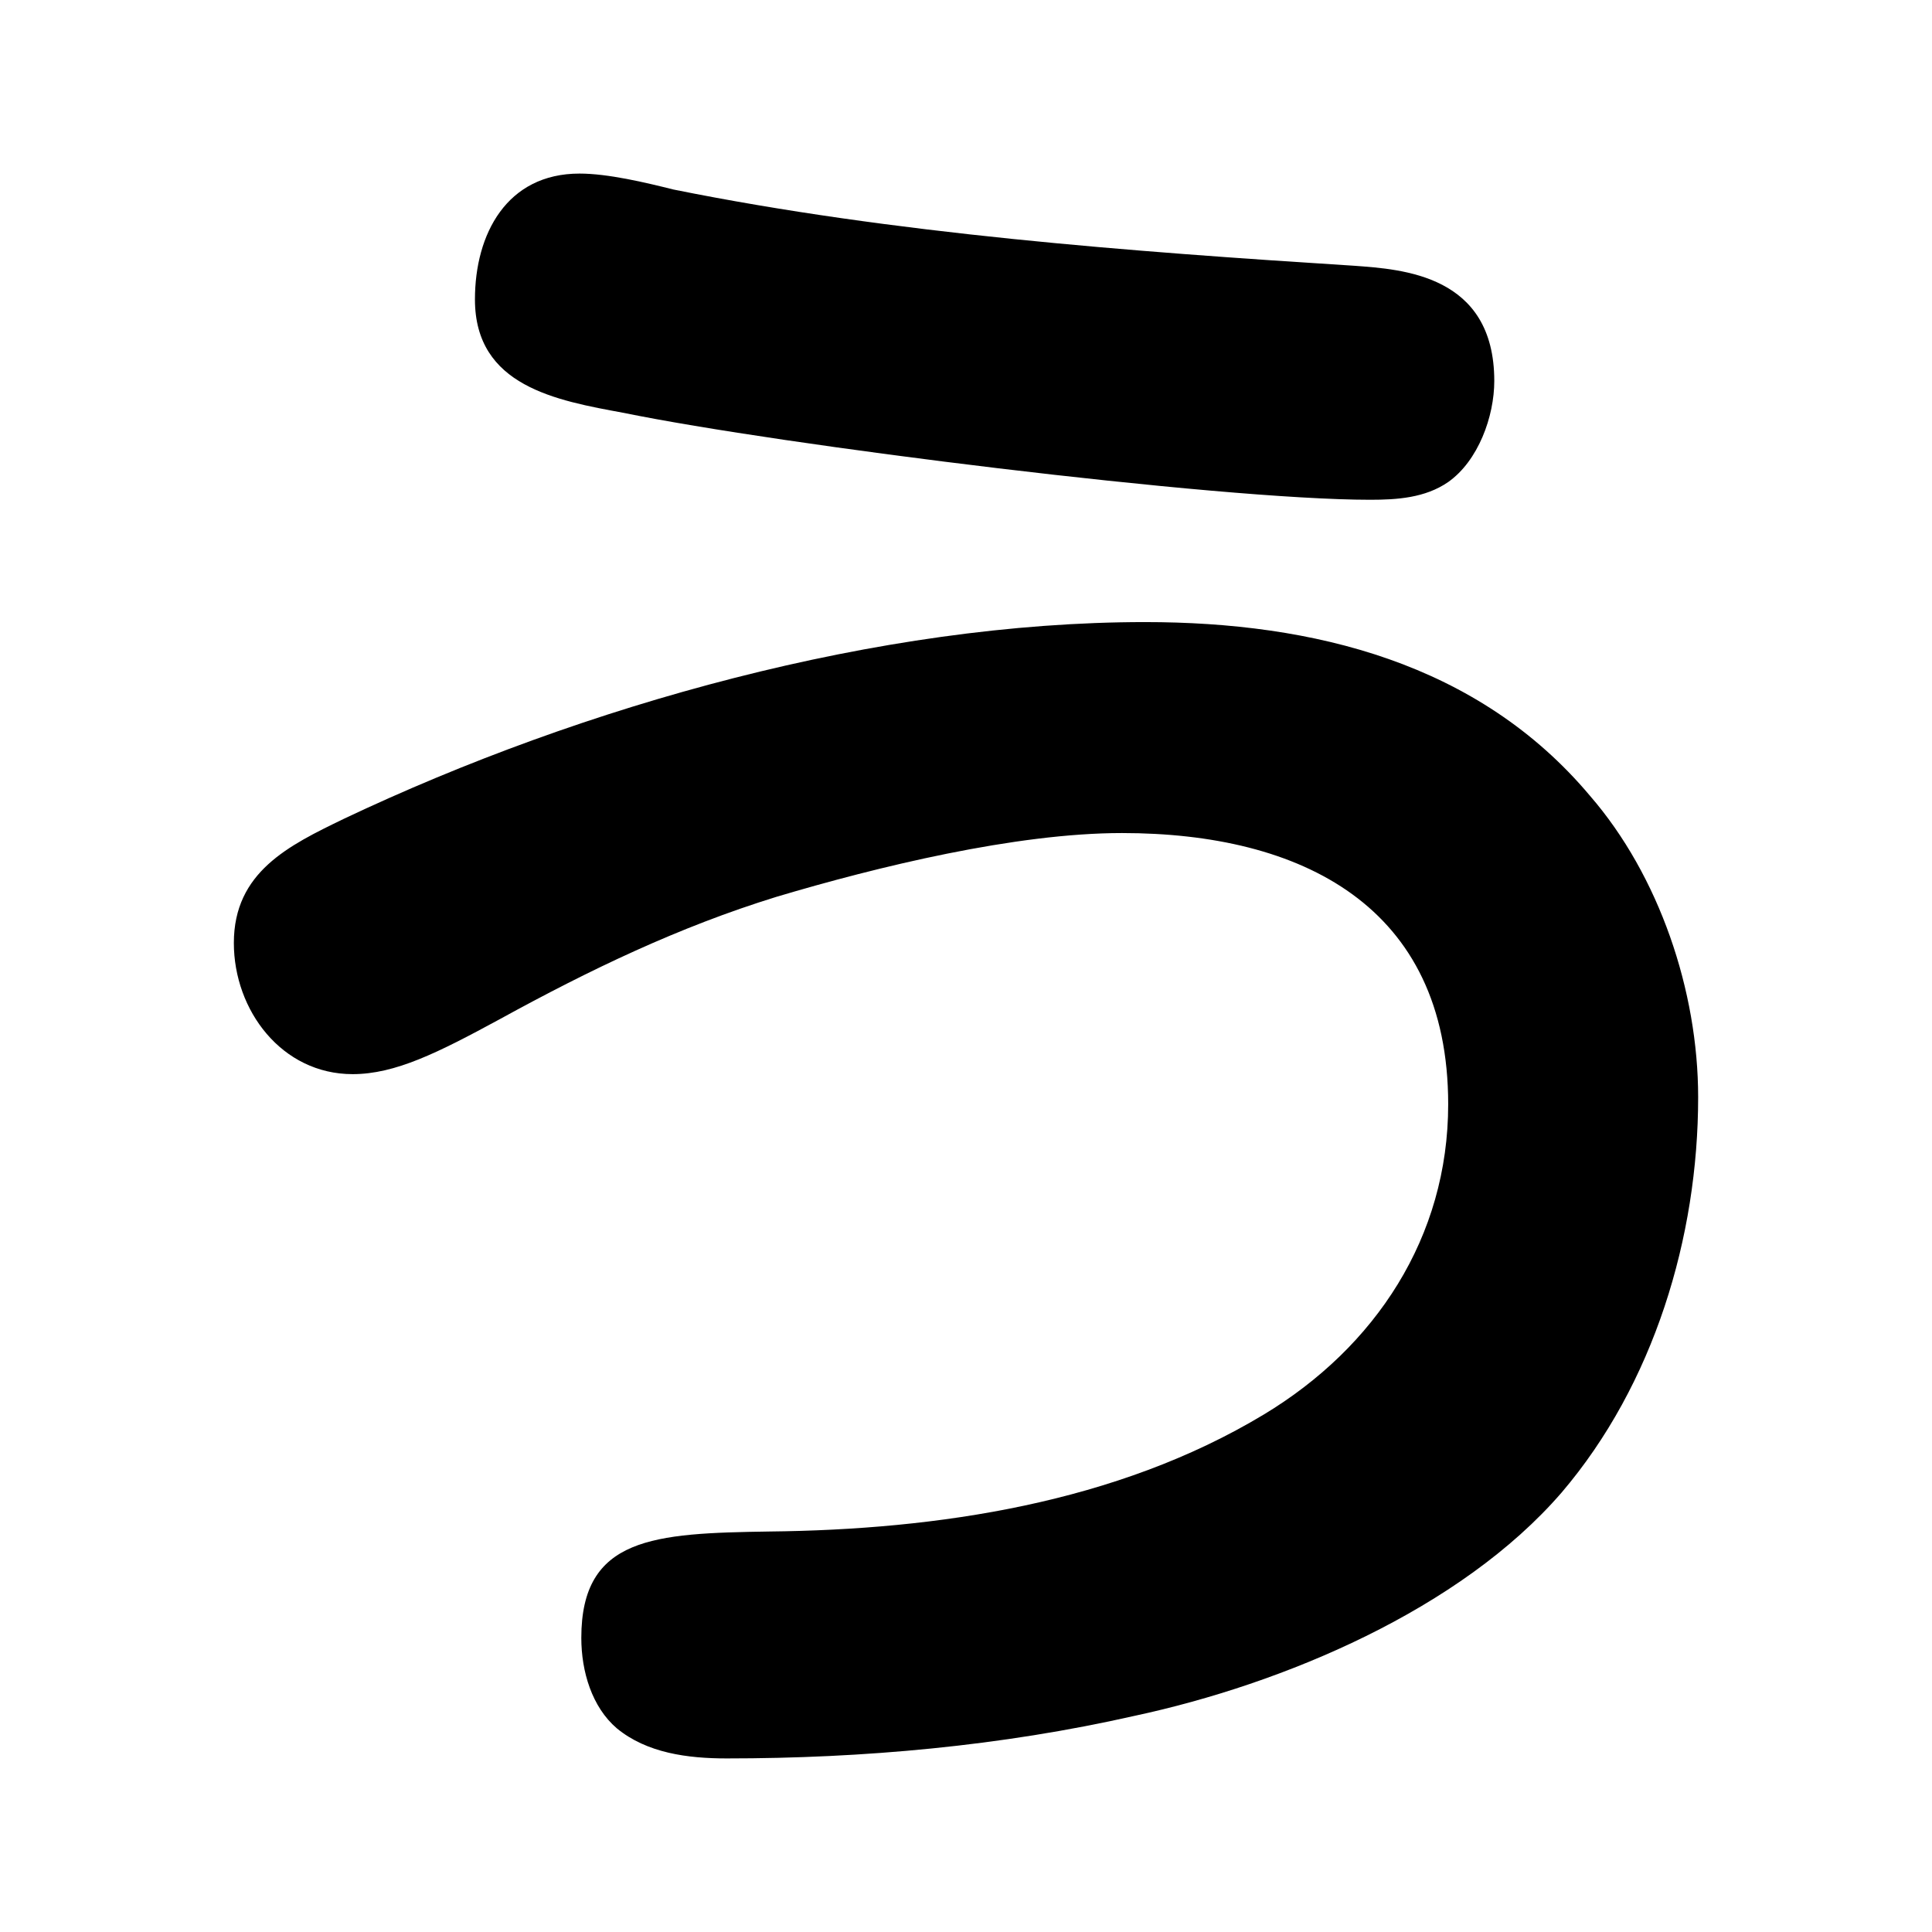
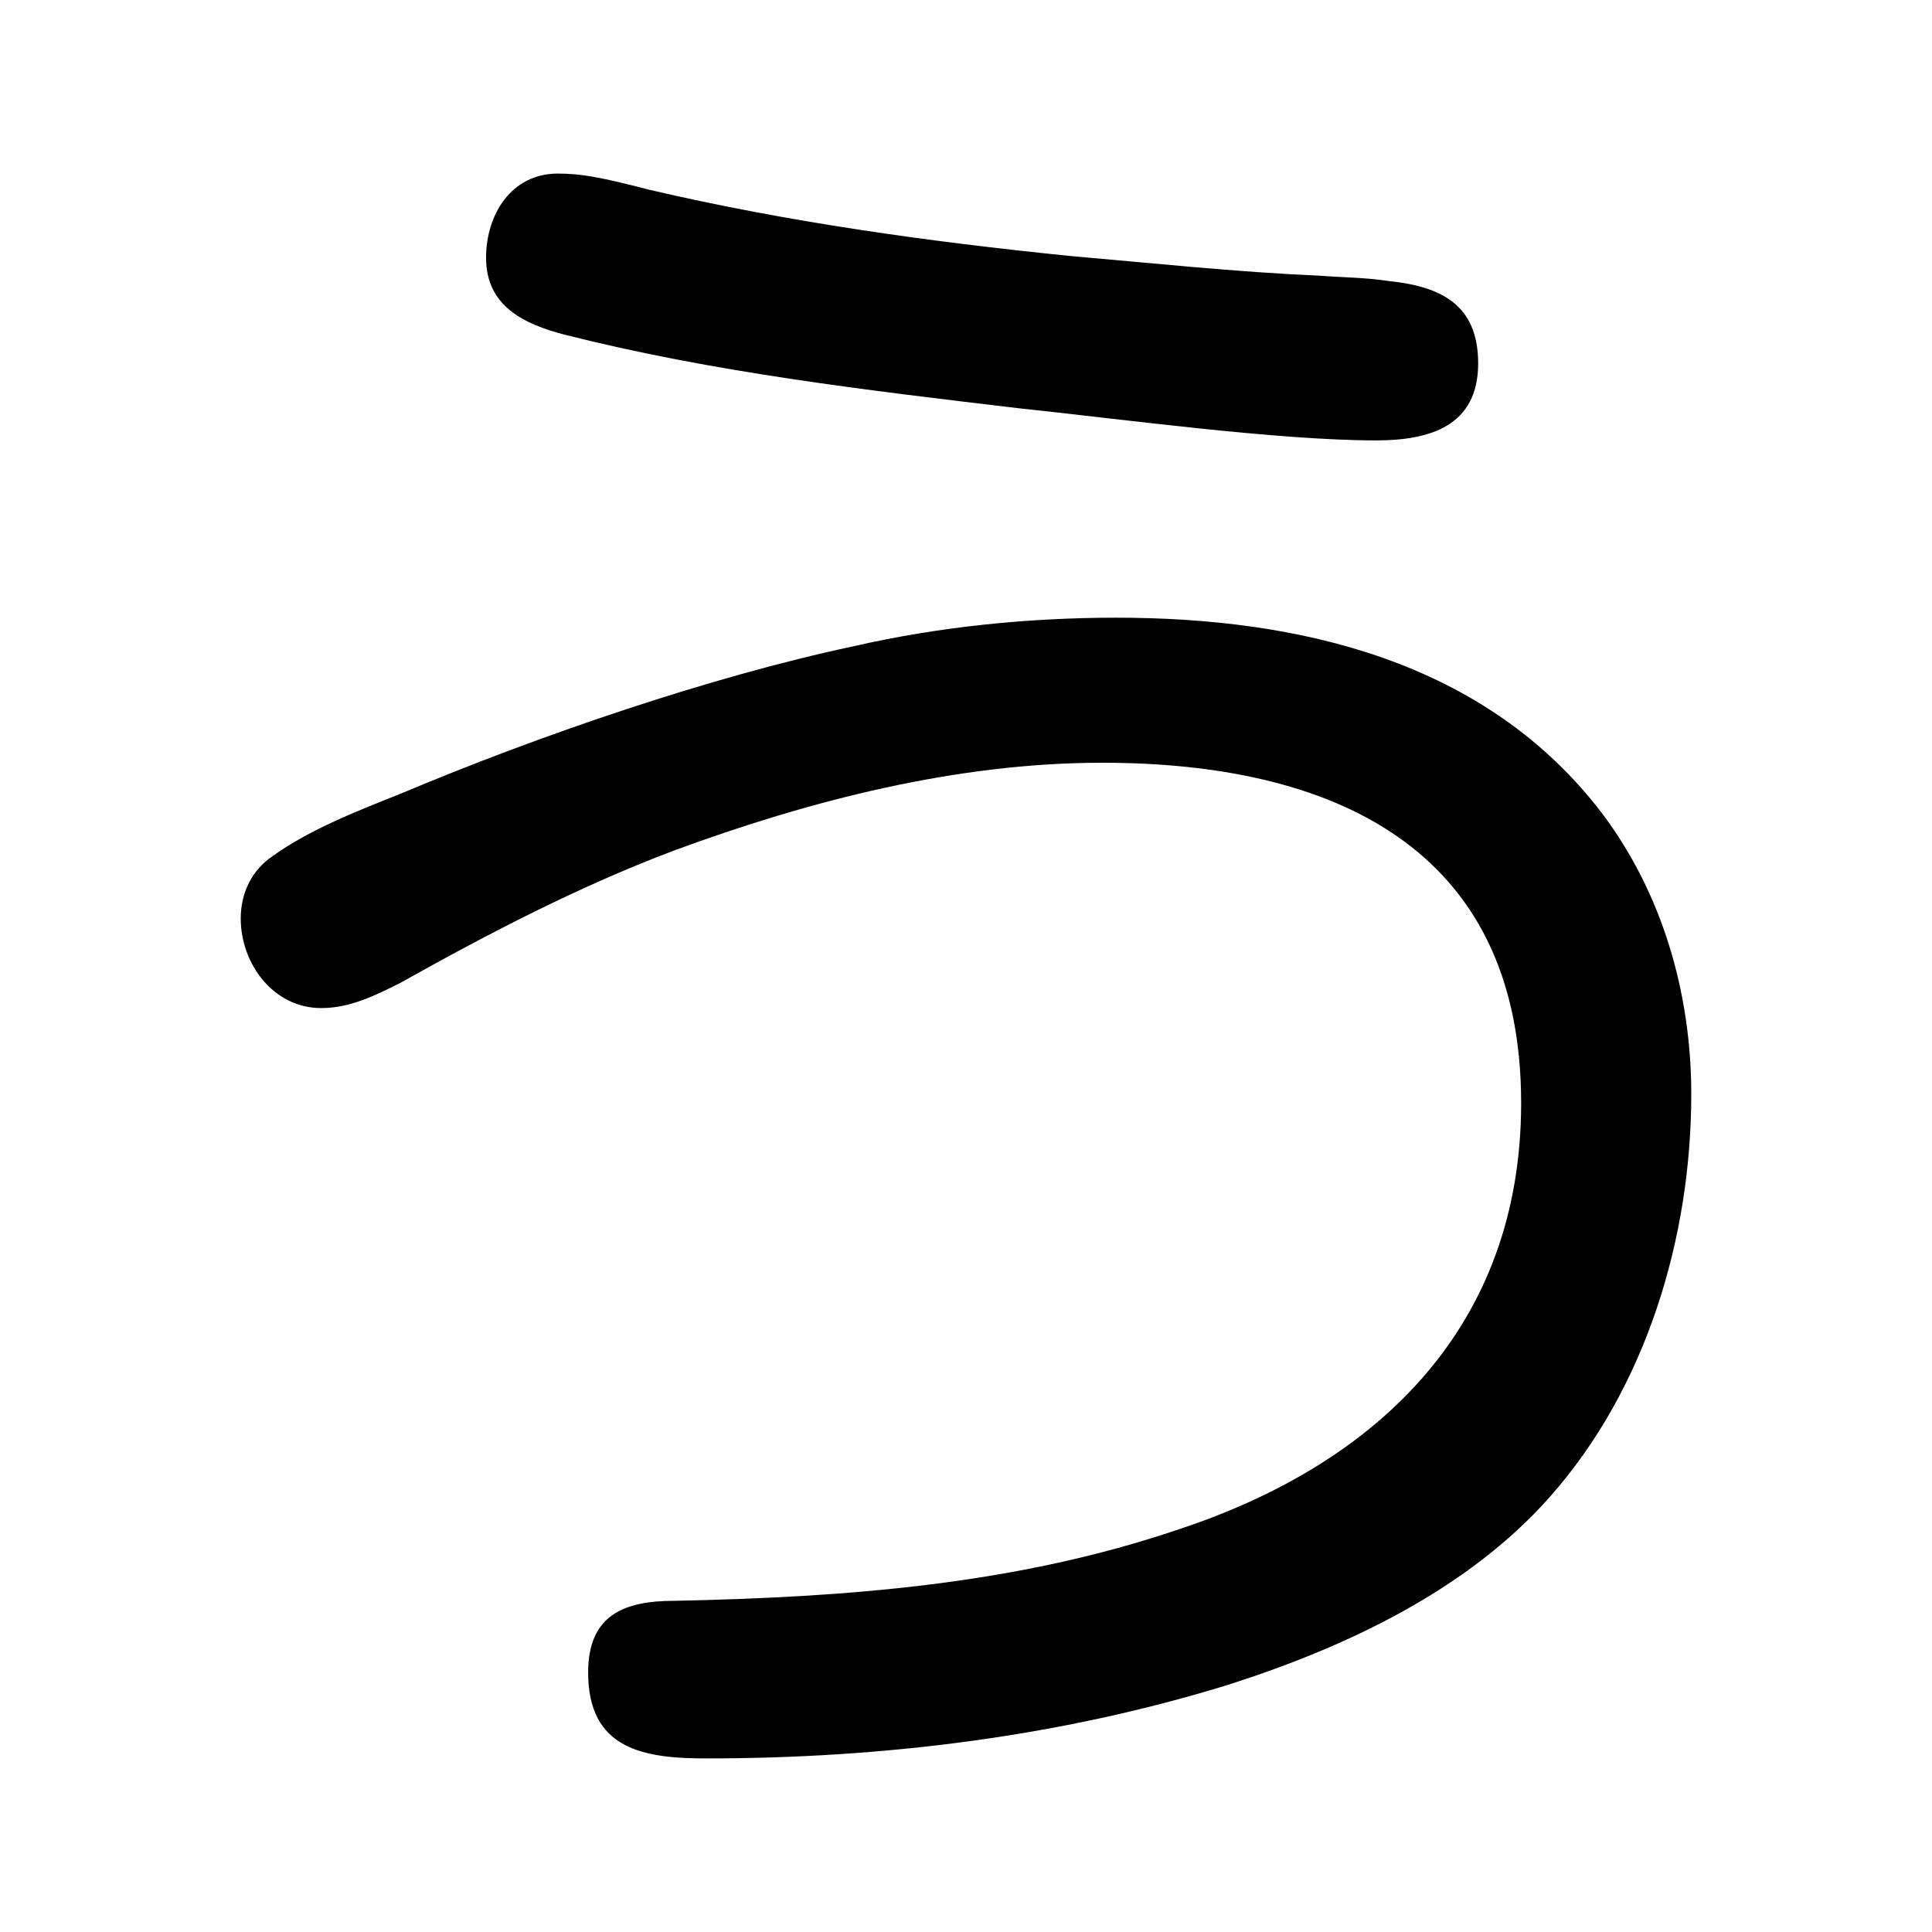
<svg xmlns="http://www.w3.org/2000/svg" id="_レイヤー_1" data-name="レイヤー_1" version="1.1" viewBox="0 0 1024 1024">
-   <path d="M827.704,791.061c-53.557,62.013-147.517,101.476-226.442,118.39-70.47,15.972-143.759,22.55-216.108,22.55-20.671,0-42.282-2.819-58.255-15.974-13.154-11.275-18.792-30.067-18.792-47.919,0-53.557,38.524-55.436,99.597-56.376,89.262-.94,184.161-15.034,262.148-62.013,59.194-35.706,97.718-93.96,97.718-164.43,0-105.235-77.987-143.758-172.885-143.758-56.376,0-129.665,17.852-183.221,33.826-51.678,15.974-98.658,38.523-146.577,64.832-32.886,17.852-55.436,29.128-77.987,29.128-37.584,0-62.953-33.826-62.953-69.53,0-37.584,29.128-51.678,58.255-65.772,126.846-60.134,283.758-104.296,424.698-104.296,89.261,0,176.644,21.611,235.838,92.081,36.645,42.282,57.316,103.355,57.316,159.732,0,74.228-23.49,152.214-72.349,209.53ZM307.168,92c15.034,0,34.765,4.698,49.799,8.456,116.51,23.49,242.416,32.886,360.805,40.403,25.369,1.879,74.228,4.698,74.228,61.074,0,18.792-8.456,42.282-24.43,53.557-12.215,8.456-27.248,9.396-41.342,9.396-80.805,0-312.886-29.128-395.571-46.041-35.705-6.577-78.926-14.094-78.926-60.134,0-34.765,16.913-66.711,55.436-66.711Z" />
+   <path d="M848.949,430.848c32.271,42.711,47.457,95.864,47.457,149.017,0,75.931-23.729,155.66-74.983,213.558-43.661,49.356-108.204,79.729-170.848,99.661-89.22,27.525-183.186,38.916-276.203,38.916-33.22,0-62.644-4.746-62.644-45.559,0-30.373,18.983-37.967,45.559-37.967,91.119-1.898,181.288-8.542,267.66-37.966,106.306-35.119,181.289-108.204,181.289-225.899,0-136.678-101.56-180.339-222.102-180.339-76.882,0-154.712,19.933-226.847,46.509-50.305,18.983-97.762,43.661-145.22,70.237-13.288,6.644-26.577,13.287-41.763,13.287-25.627,0-42.712-23.729-42.712-47.457,0-13.289,5.695-25.626,17.085-33.22,19.932-14.237,44.61-23.729,68.339-33.22,72.136-30.373,163.254-61.695,239.187-77.83,45.559-10.441,93.017-15.186,139.526-15.186,96.813,0,195.525,22.779,257.22,103.458ZM295.594,92c12.339,0,22.78,1.898,48.407,8.543,73.085,17.084,148.067,27.525,223.051,35.119,43.66,3.796,88.27,8.542,131.931,10.441,12.339.949,24.678.949,37.017,2.847,27.525,2.847,47.457,12.339,47.457,43.661,0,33.22-25.626,40.813-54.101,40.813-52.204,0-135.728-11.39-189.83-17.085-79.728-9.491-161.355-18.983-240.135-38.915-21.83-5.695-41.762-15.186-41.762-40.813,0-22.78,13.288-44.61,37.966-44.61Z" />
</svg>
